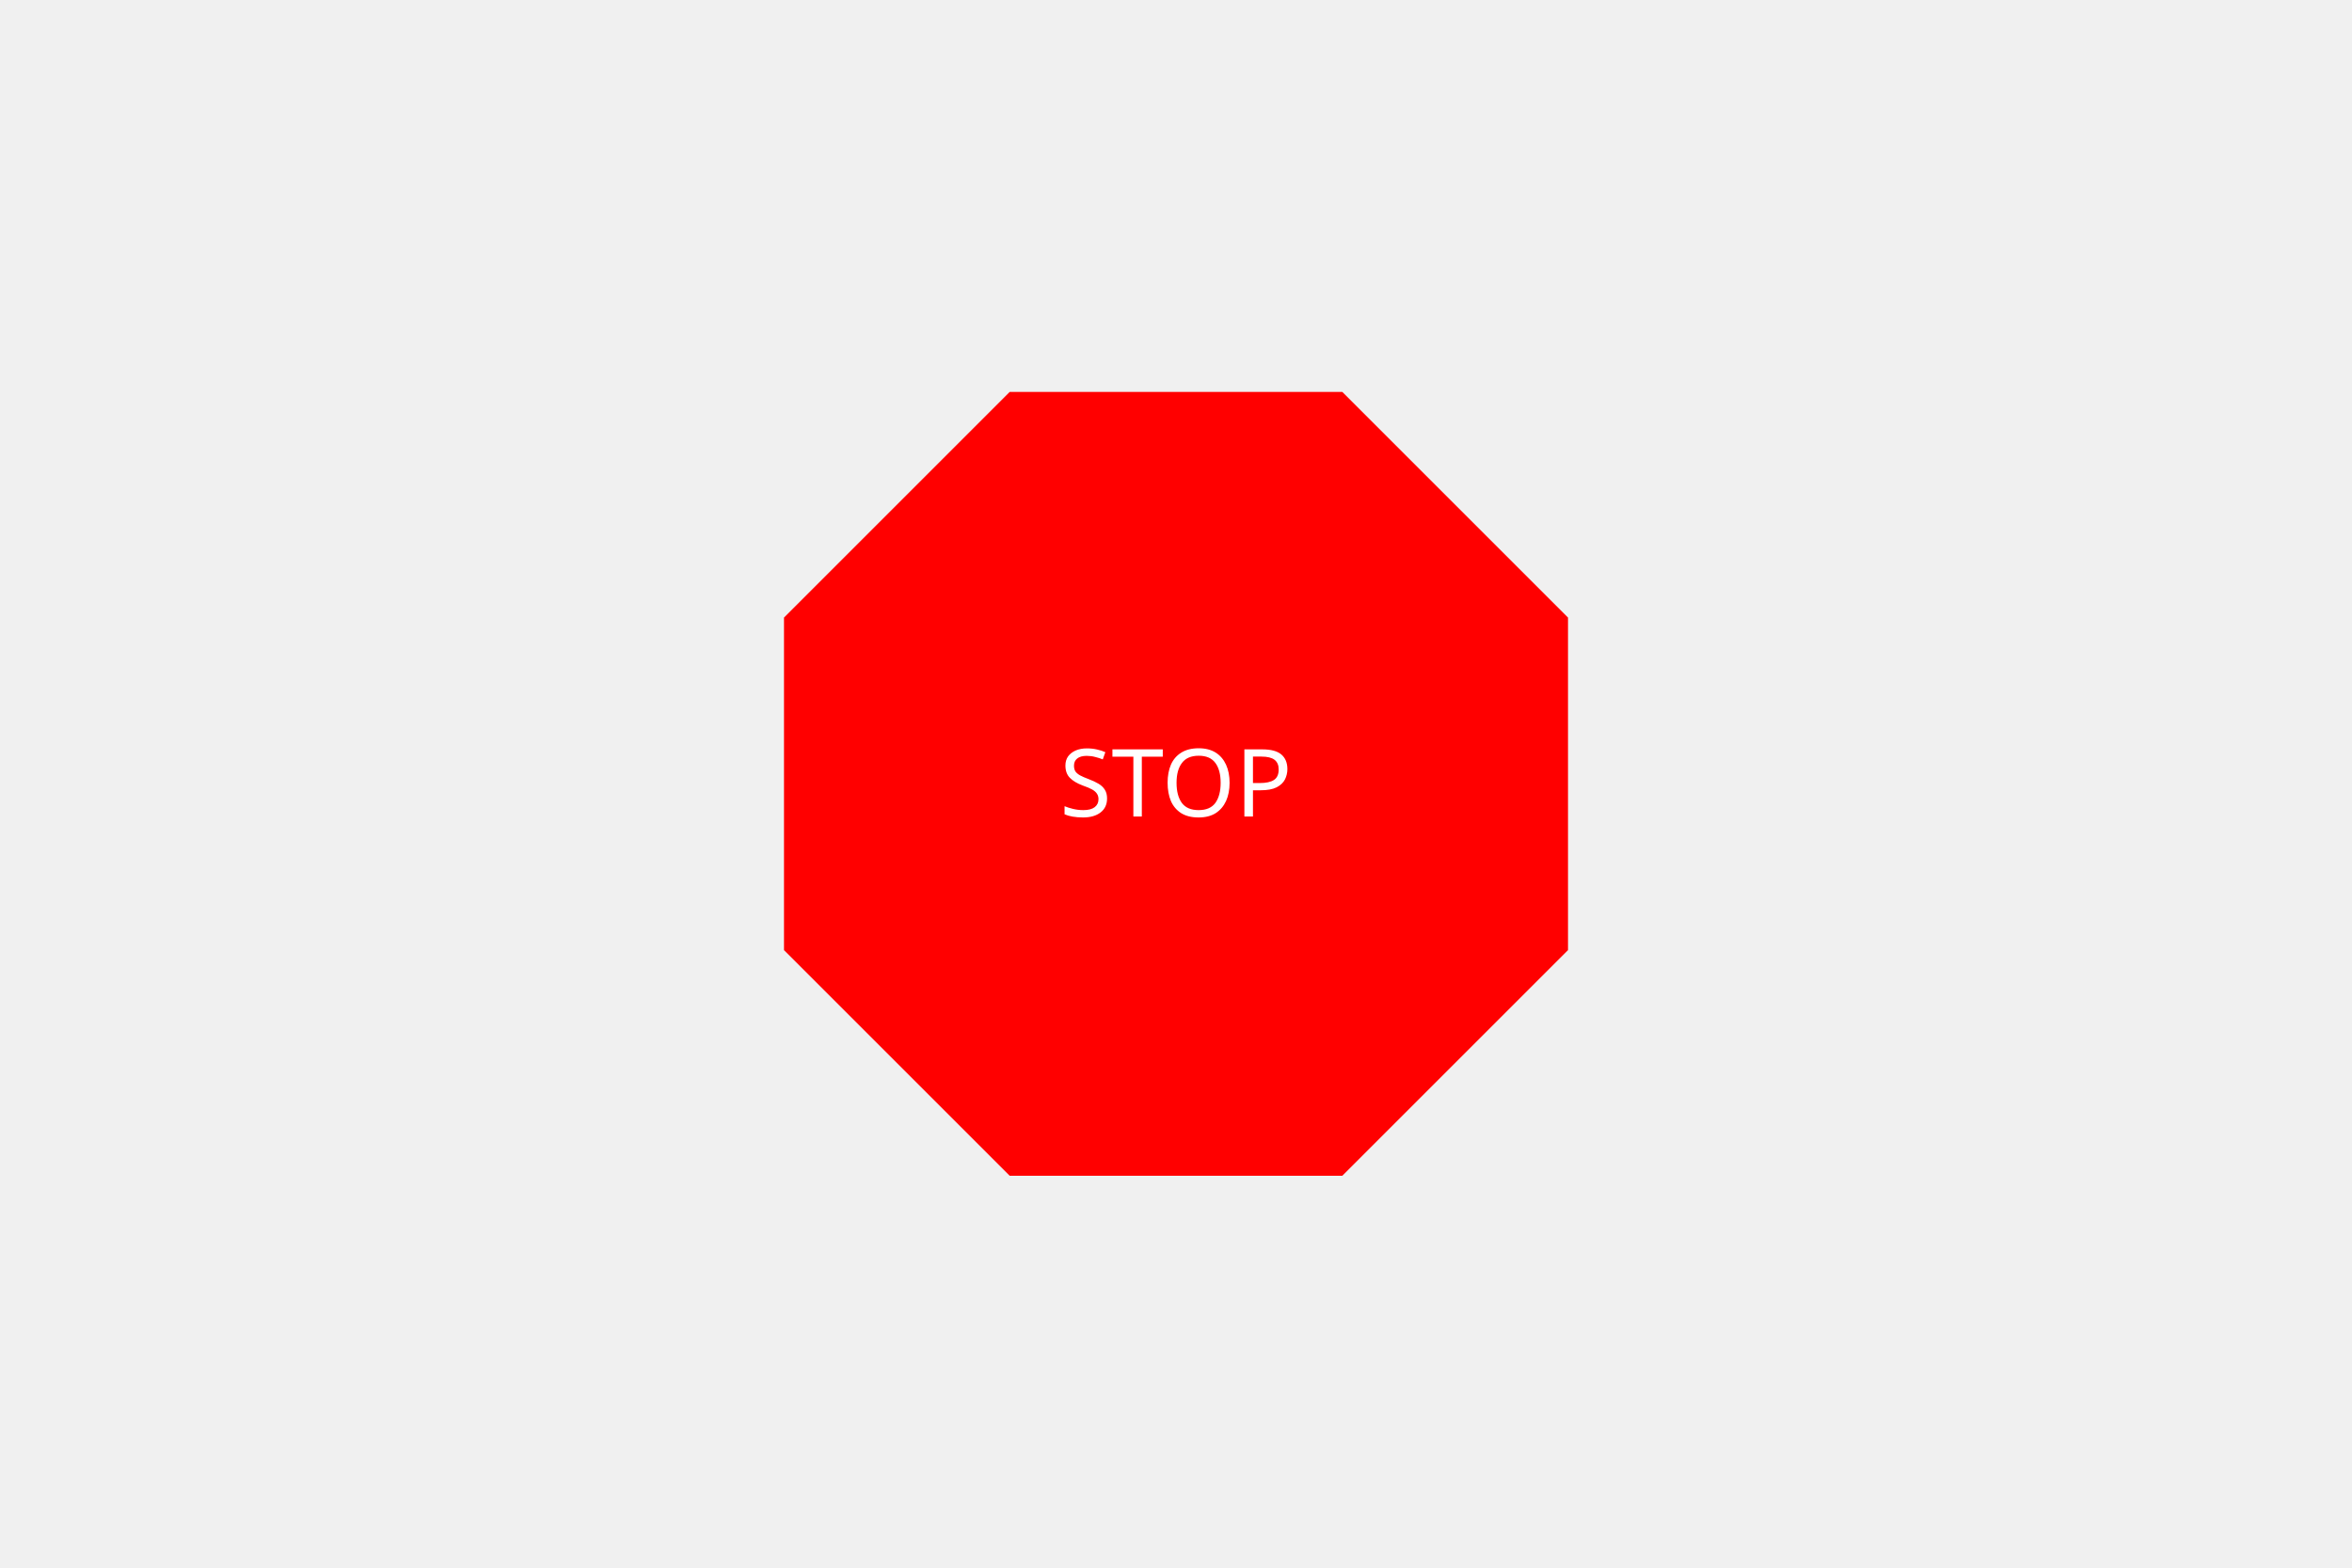
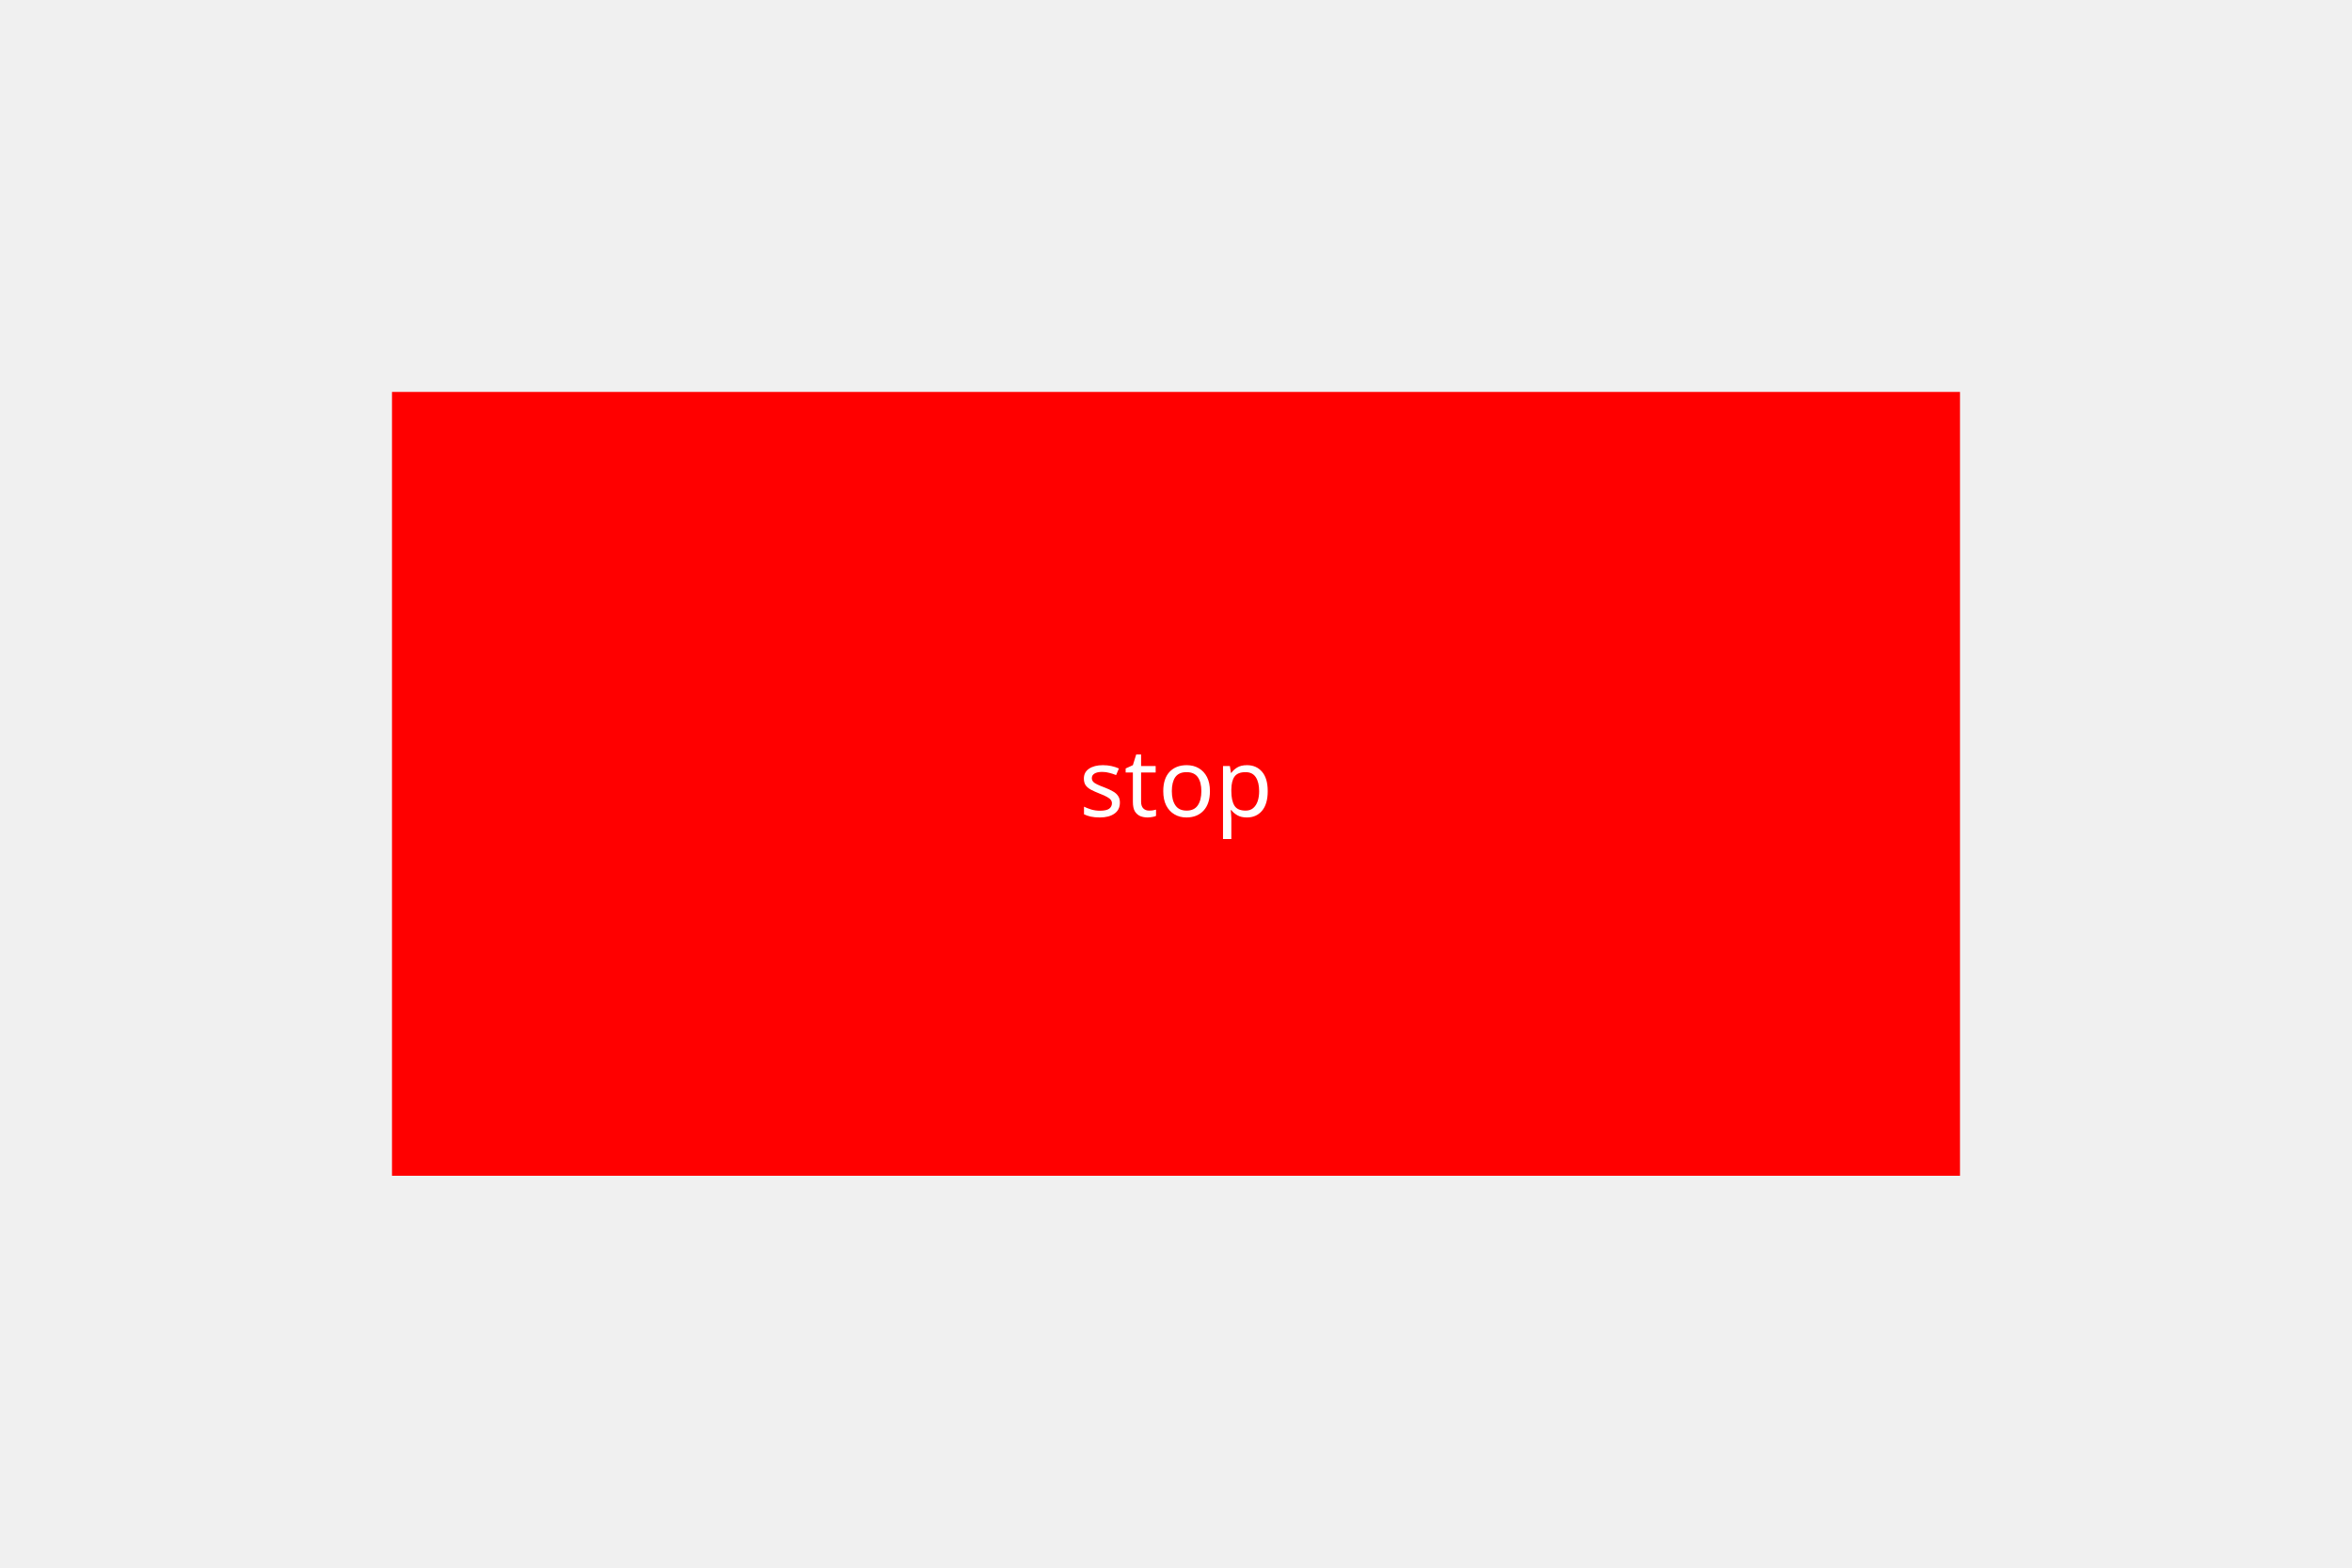
<svg xmlns="http://www.w3.org/2000/svg" width="300" height="200">
-   <svg width="300" height="200">
-     <polygon points="171.213,50 128.787,50 100,78.787 100,121.213 128.787,150 171.213,150 200,121.213 200,78.787" fill="red" />
-     <text x="150" y="100" fill="white" text-anchor="middle" dominant-baseline="middle" font-size="2rem" font-family="Impact">STOP</text>
-   </svg>
+   <rect x="50" y="50" width="200" height="100" fill="red" />
+   <text x="150" y="100" fill="white" text-anchor="middle" font-size="2rem" dominant-baseline="middle" font-family="Impact">stop</text>
</svg>
